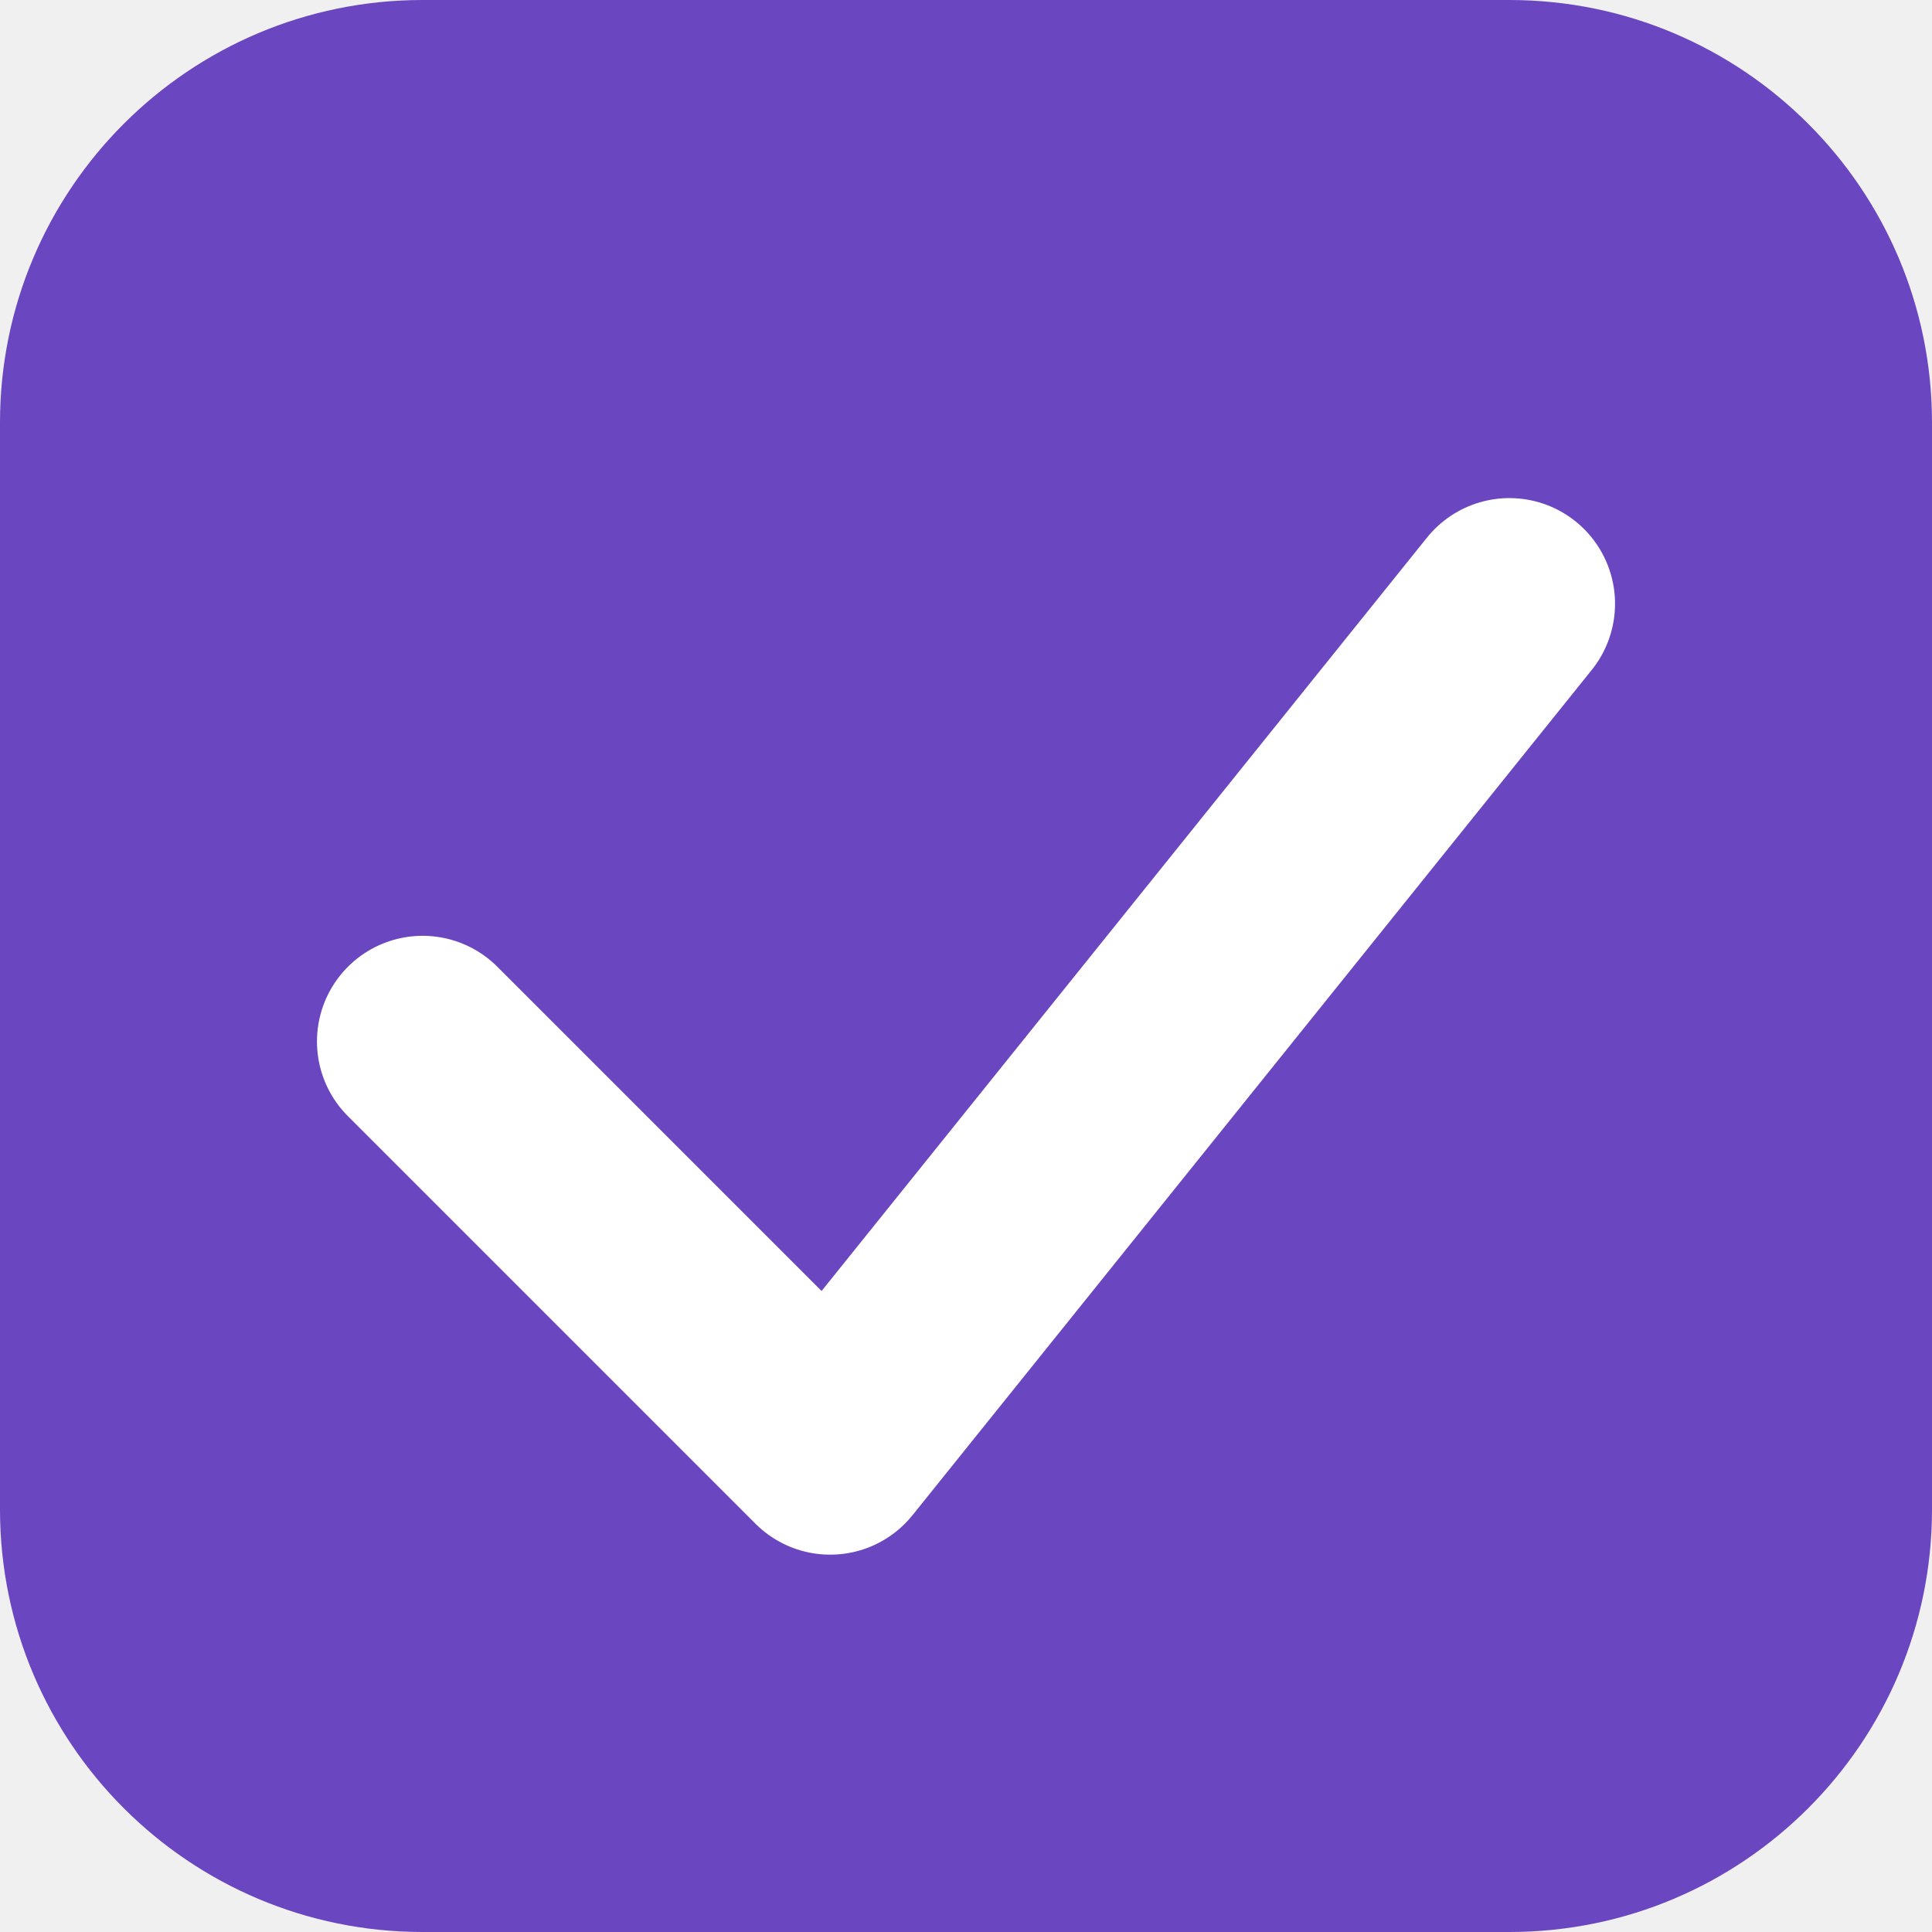
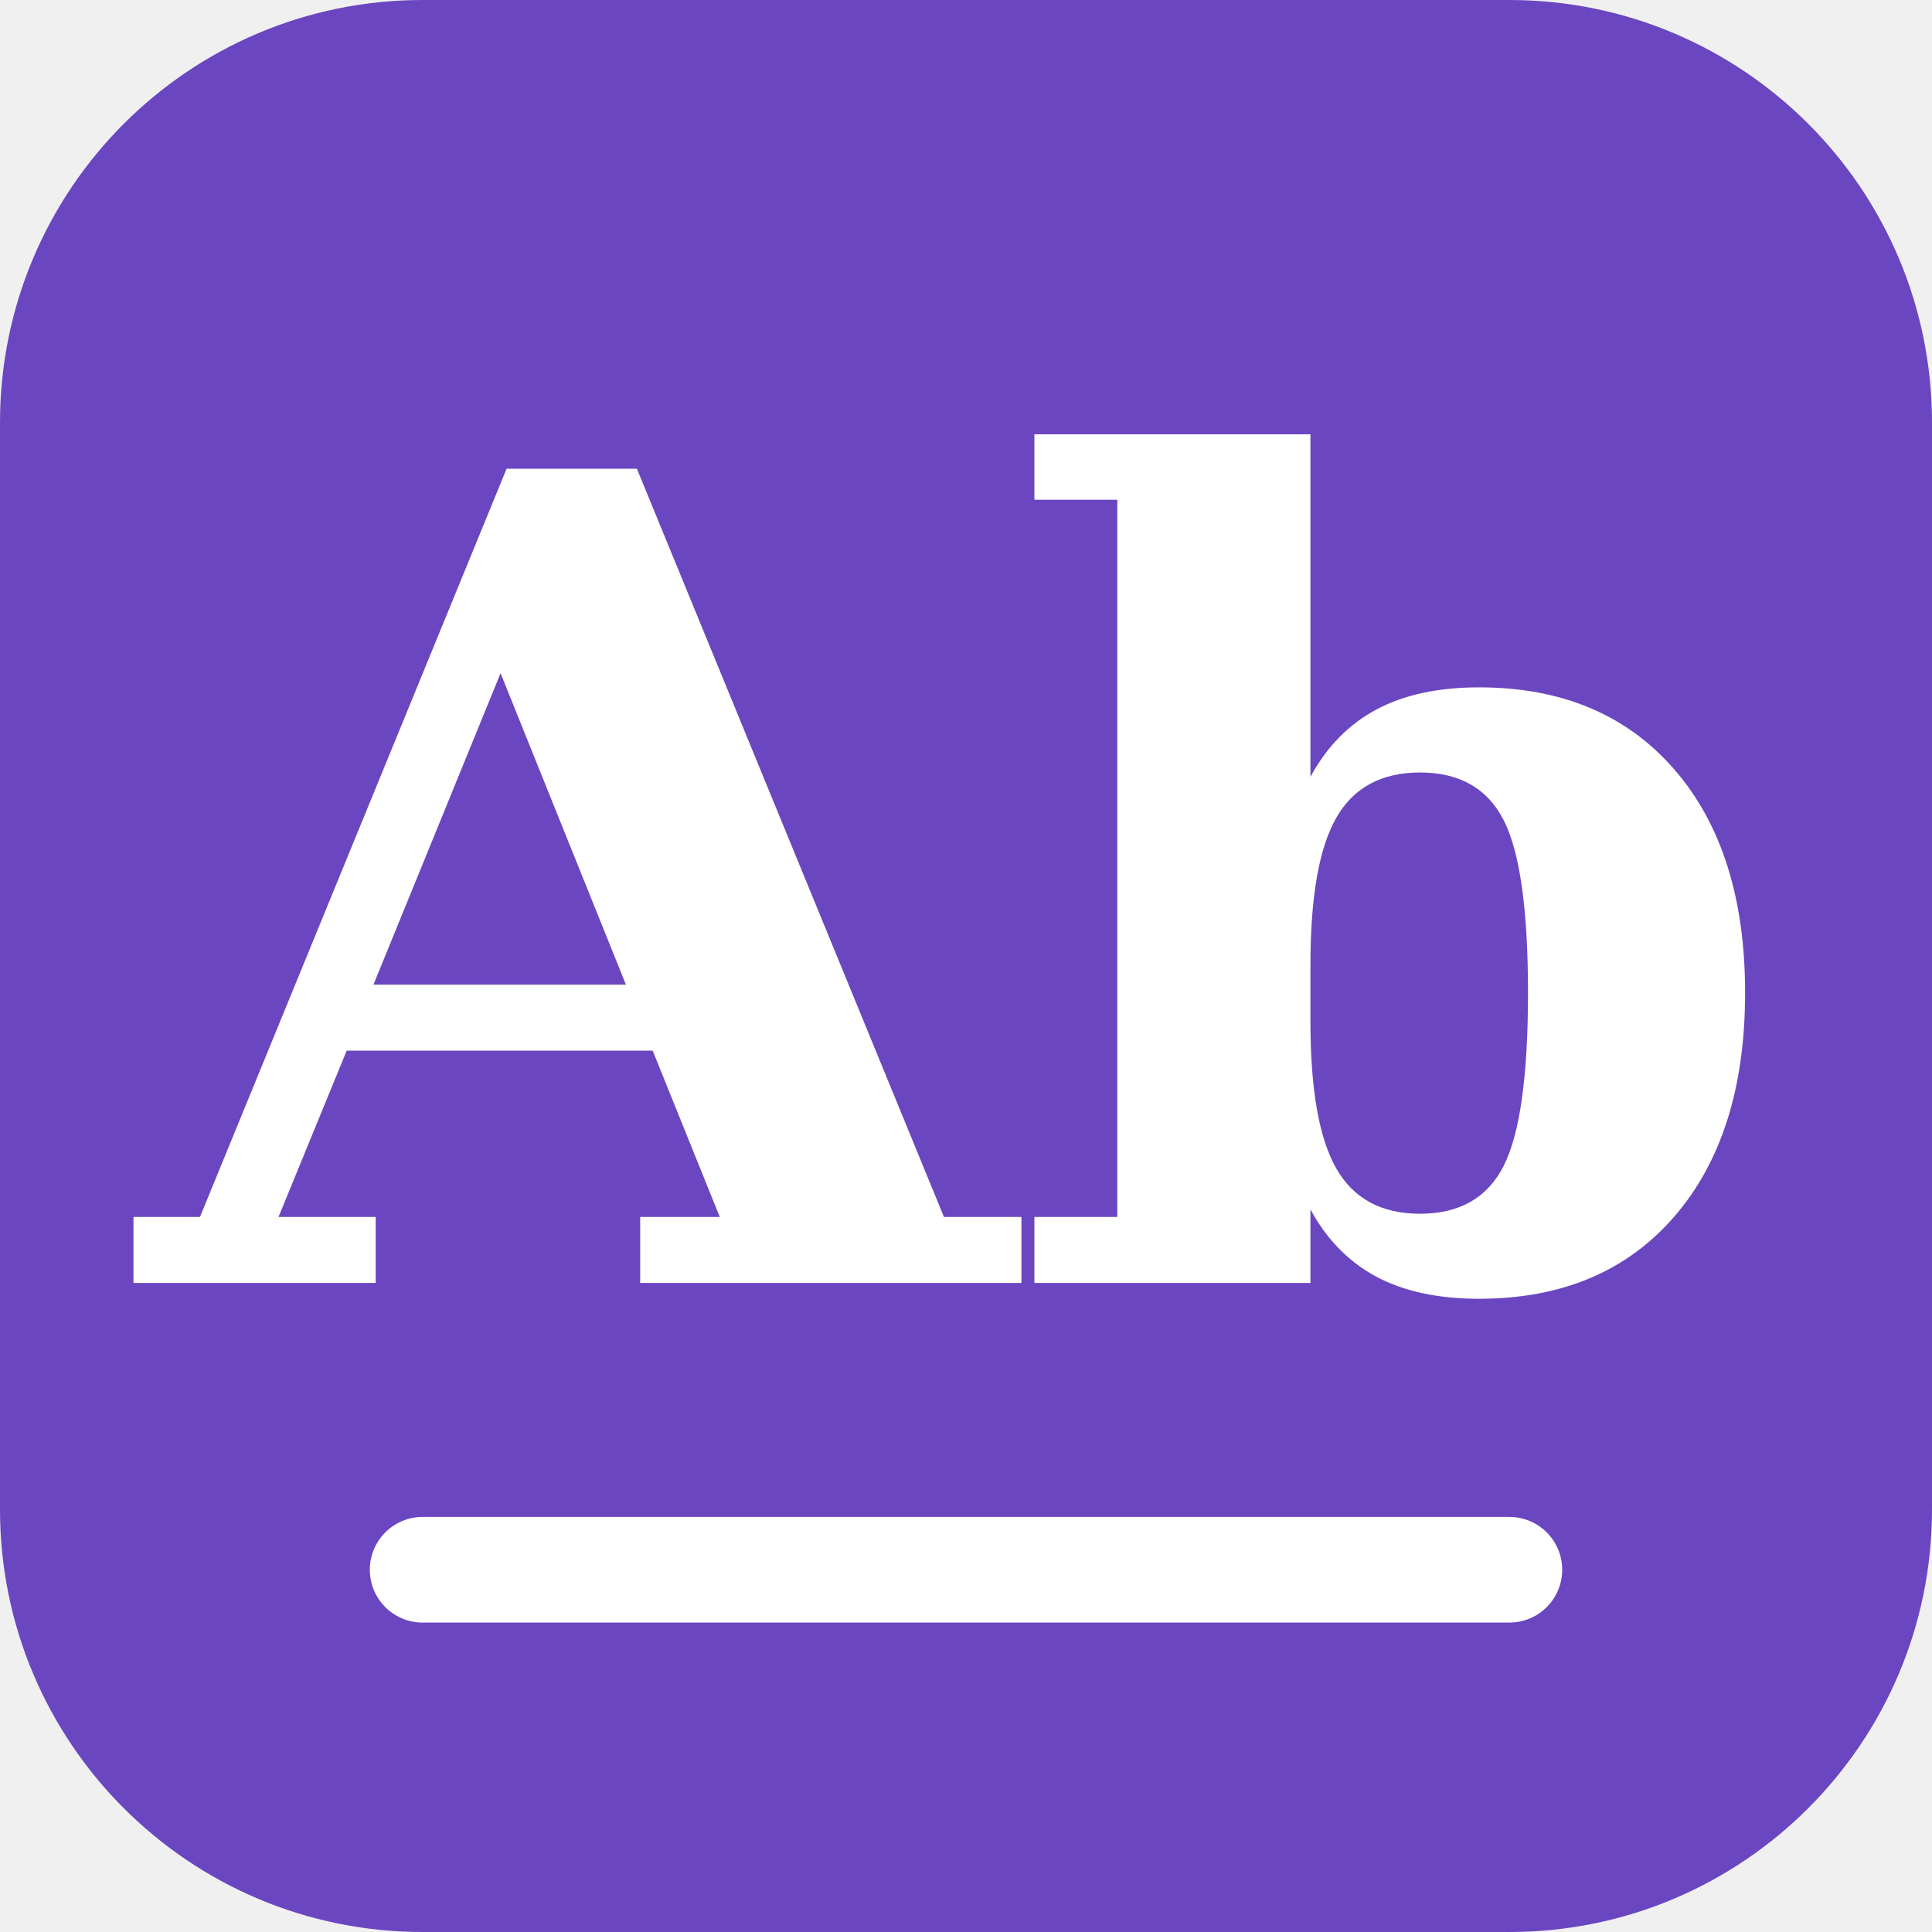
<svg xmlns="http://www.w3.org/2000/svg" viewBox="0 0 256 256">
  <rect width="256" height="256" rx="56" fill="#6b46c1" />
-   <path d="M 56 138 L 110 192 L 200 80" stroke="#ffffff" stroke-width="28" fill="none" stroke-linecap="round" stroke-linejoin="round" />
+   <text x="128" y="170" font-family="DejaVu Serif, Liberation Serif, Noto Serif, Times New Roman, serif" font-size="148" font-weight="700" fill="#ffffff" text-anchor="middle">Ab</text>
+   <line x1="56" y1="208" x2="200" y2="208" stroke="#ffffff" stroke-width="14" stroke-linecap="round" />
</svg>
